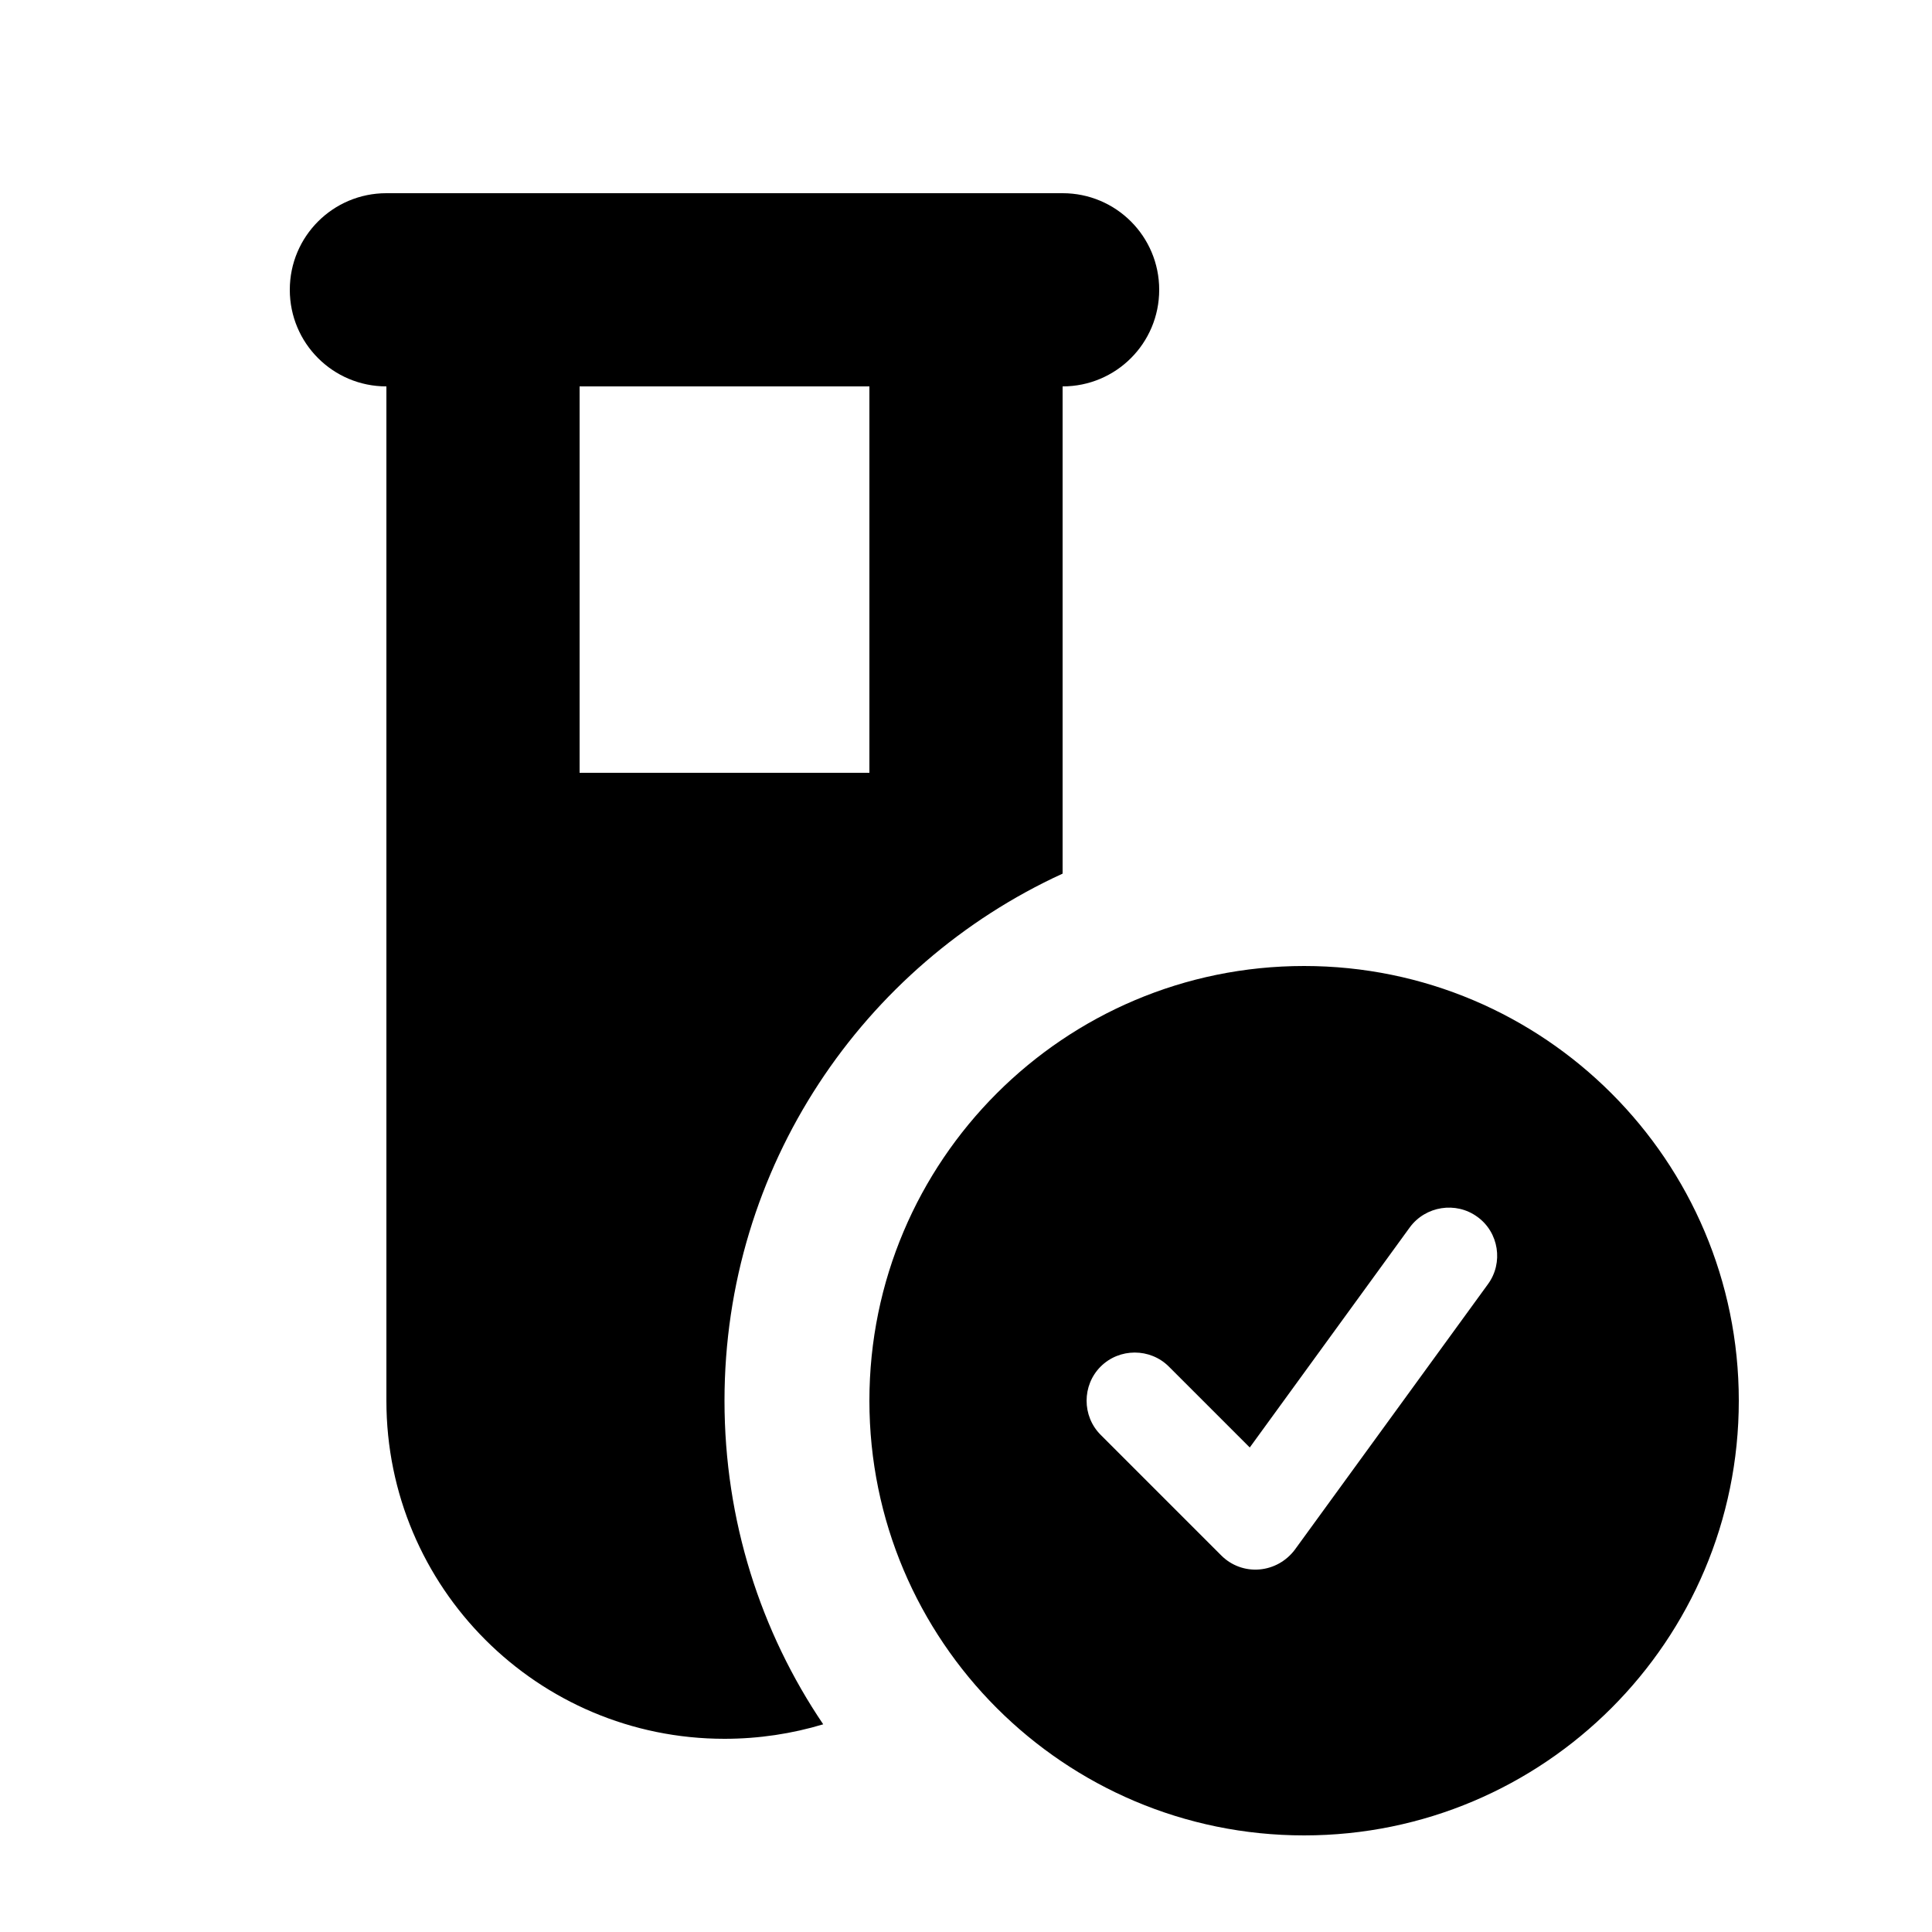
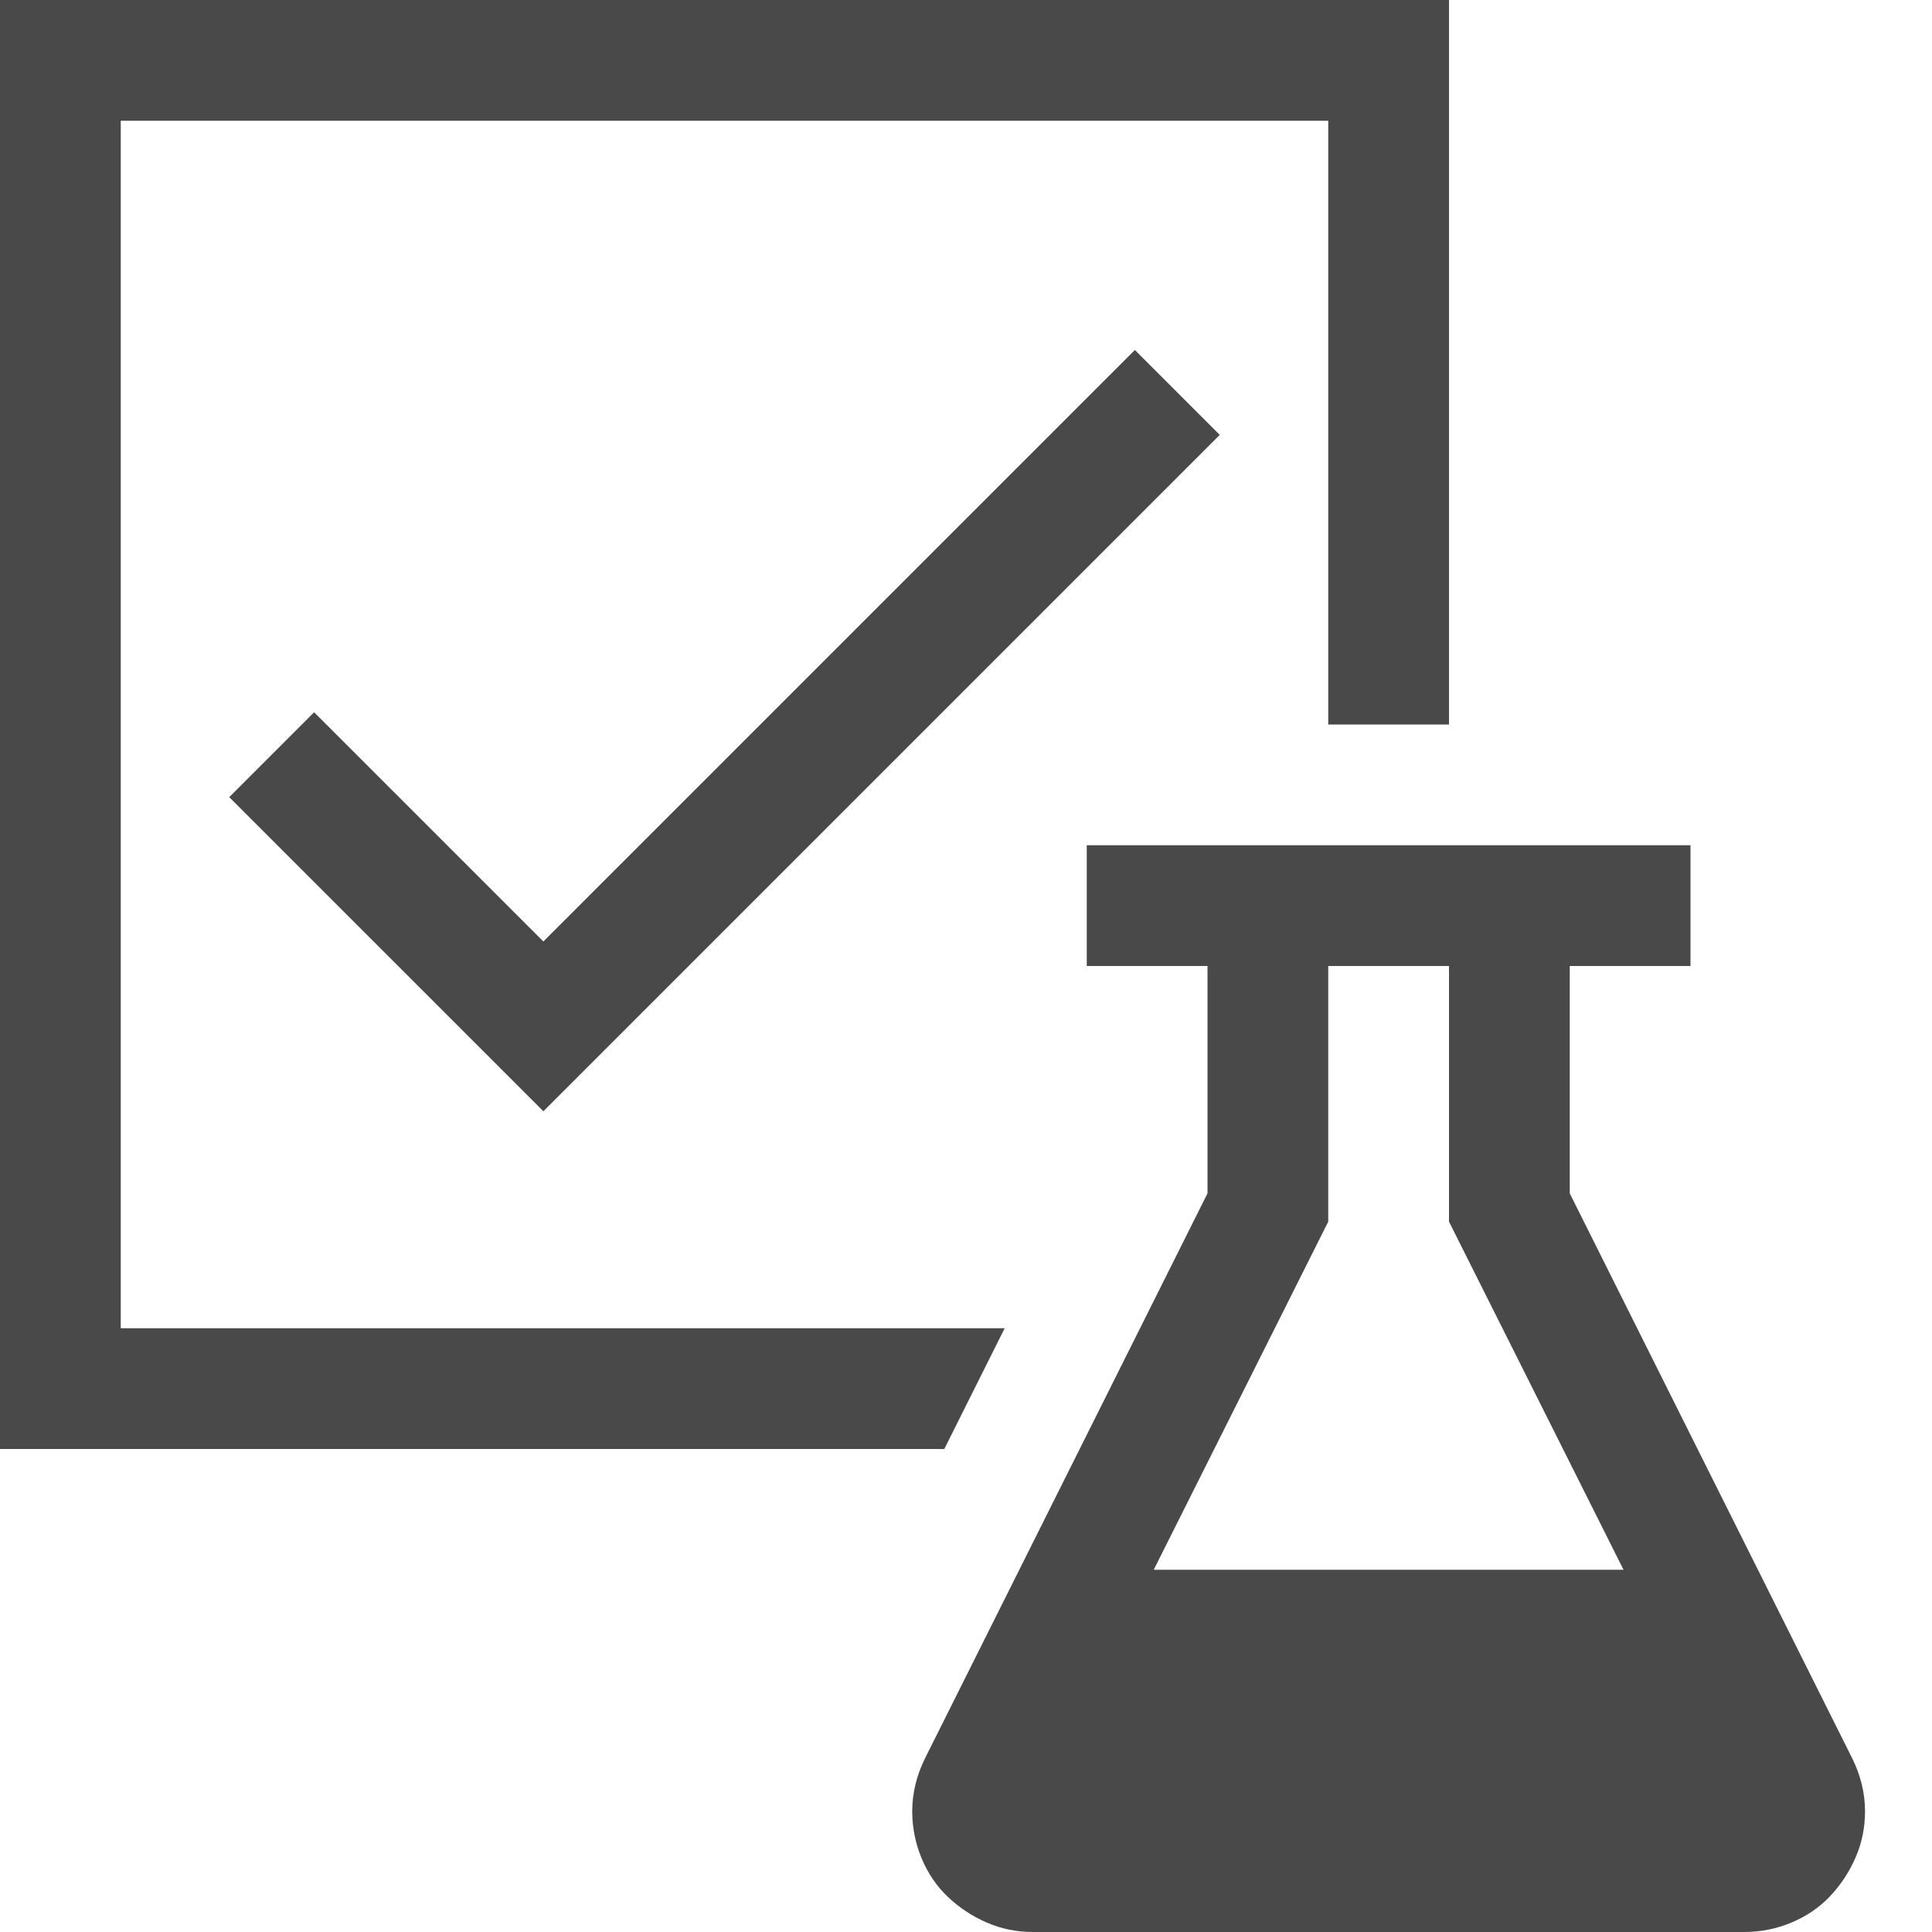
- <svg xmlns="http://www.w3.org/2000/svg" viewBox="0 0 640 640">
-   <path fill="#000000" d="M96 96C96 78.3 110.3 64 128 64L352 64C369.7 64 384 78.3 384 96C384 113.7 369.7 128 352 128L352 289.4C285.9 319.7 240 386.5 240 464C240 503.7 252 540.6 272.7 571.2C262.4 574.3 251.4 576 240 576C178.1 576 128 525.9 128 464L128 128C110.3 128 96 113.7 96 96zM192 128L192 256L288 256L288 128L192 128zM288 464C288 384.5 352.5 320 432 320C511.5 320 576 384.5 576 464C576 543.5 511.5 608 432 608C352.5 608 288 543.5 288 464zM489.4 403.1C482.3 397.9 472.2 399.5 467 406.6L414 479.5L387.2 452.7C381 446.5 370.8 446.5 364.6 452.7C358.4 458.9 358.4 469.1 364.6 475.3L404.6 515.3C407.9 518.6 412.5 520.3 417.2 519.9C421.9 519.5 426.1 517.1 428.9 513.4L492.9 425.4C498.1 418.3 496.5 408.2 489.4 403.1z" />
+ <svg xmlns="http://www.w3.org/2000/svg" width="2048" height="2048" viewBox="0 0 2048 2048">
+   <path fill="#494949" d="M1001 1536H0V0h1536v768h-128V128H128v1280h937zm962 327q14 28 14 57q0 26-10 49t-27 41t-41 28t-50 10h-754q-26 0-49-10t-41-27t-28-41t-10-50q0-29 14-57l299-598v-241h-128V896h640v128h-128v241zm-242-199l-185-369v-271h-128v271l-185 369zM576 998l627-627l90 90l-717 717l-333-333l90-90z" />
</svg>
